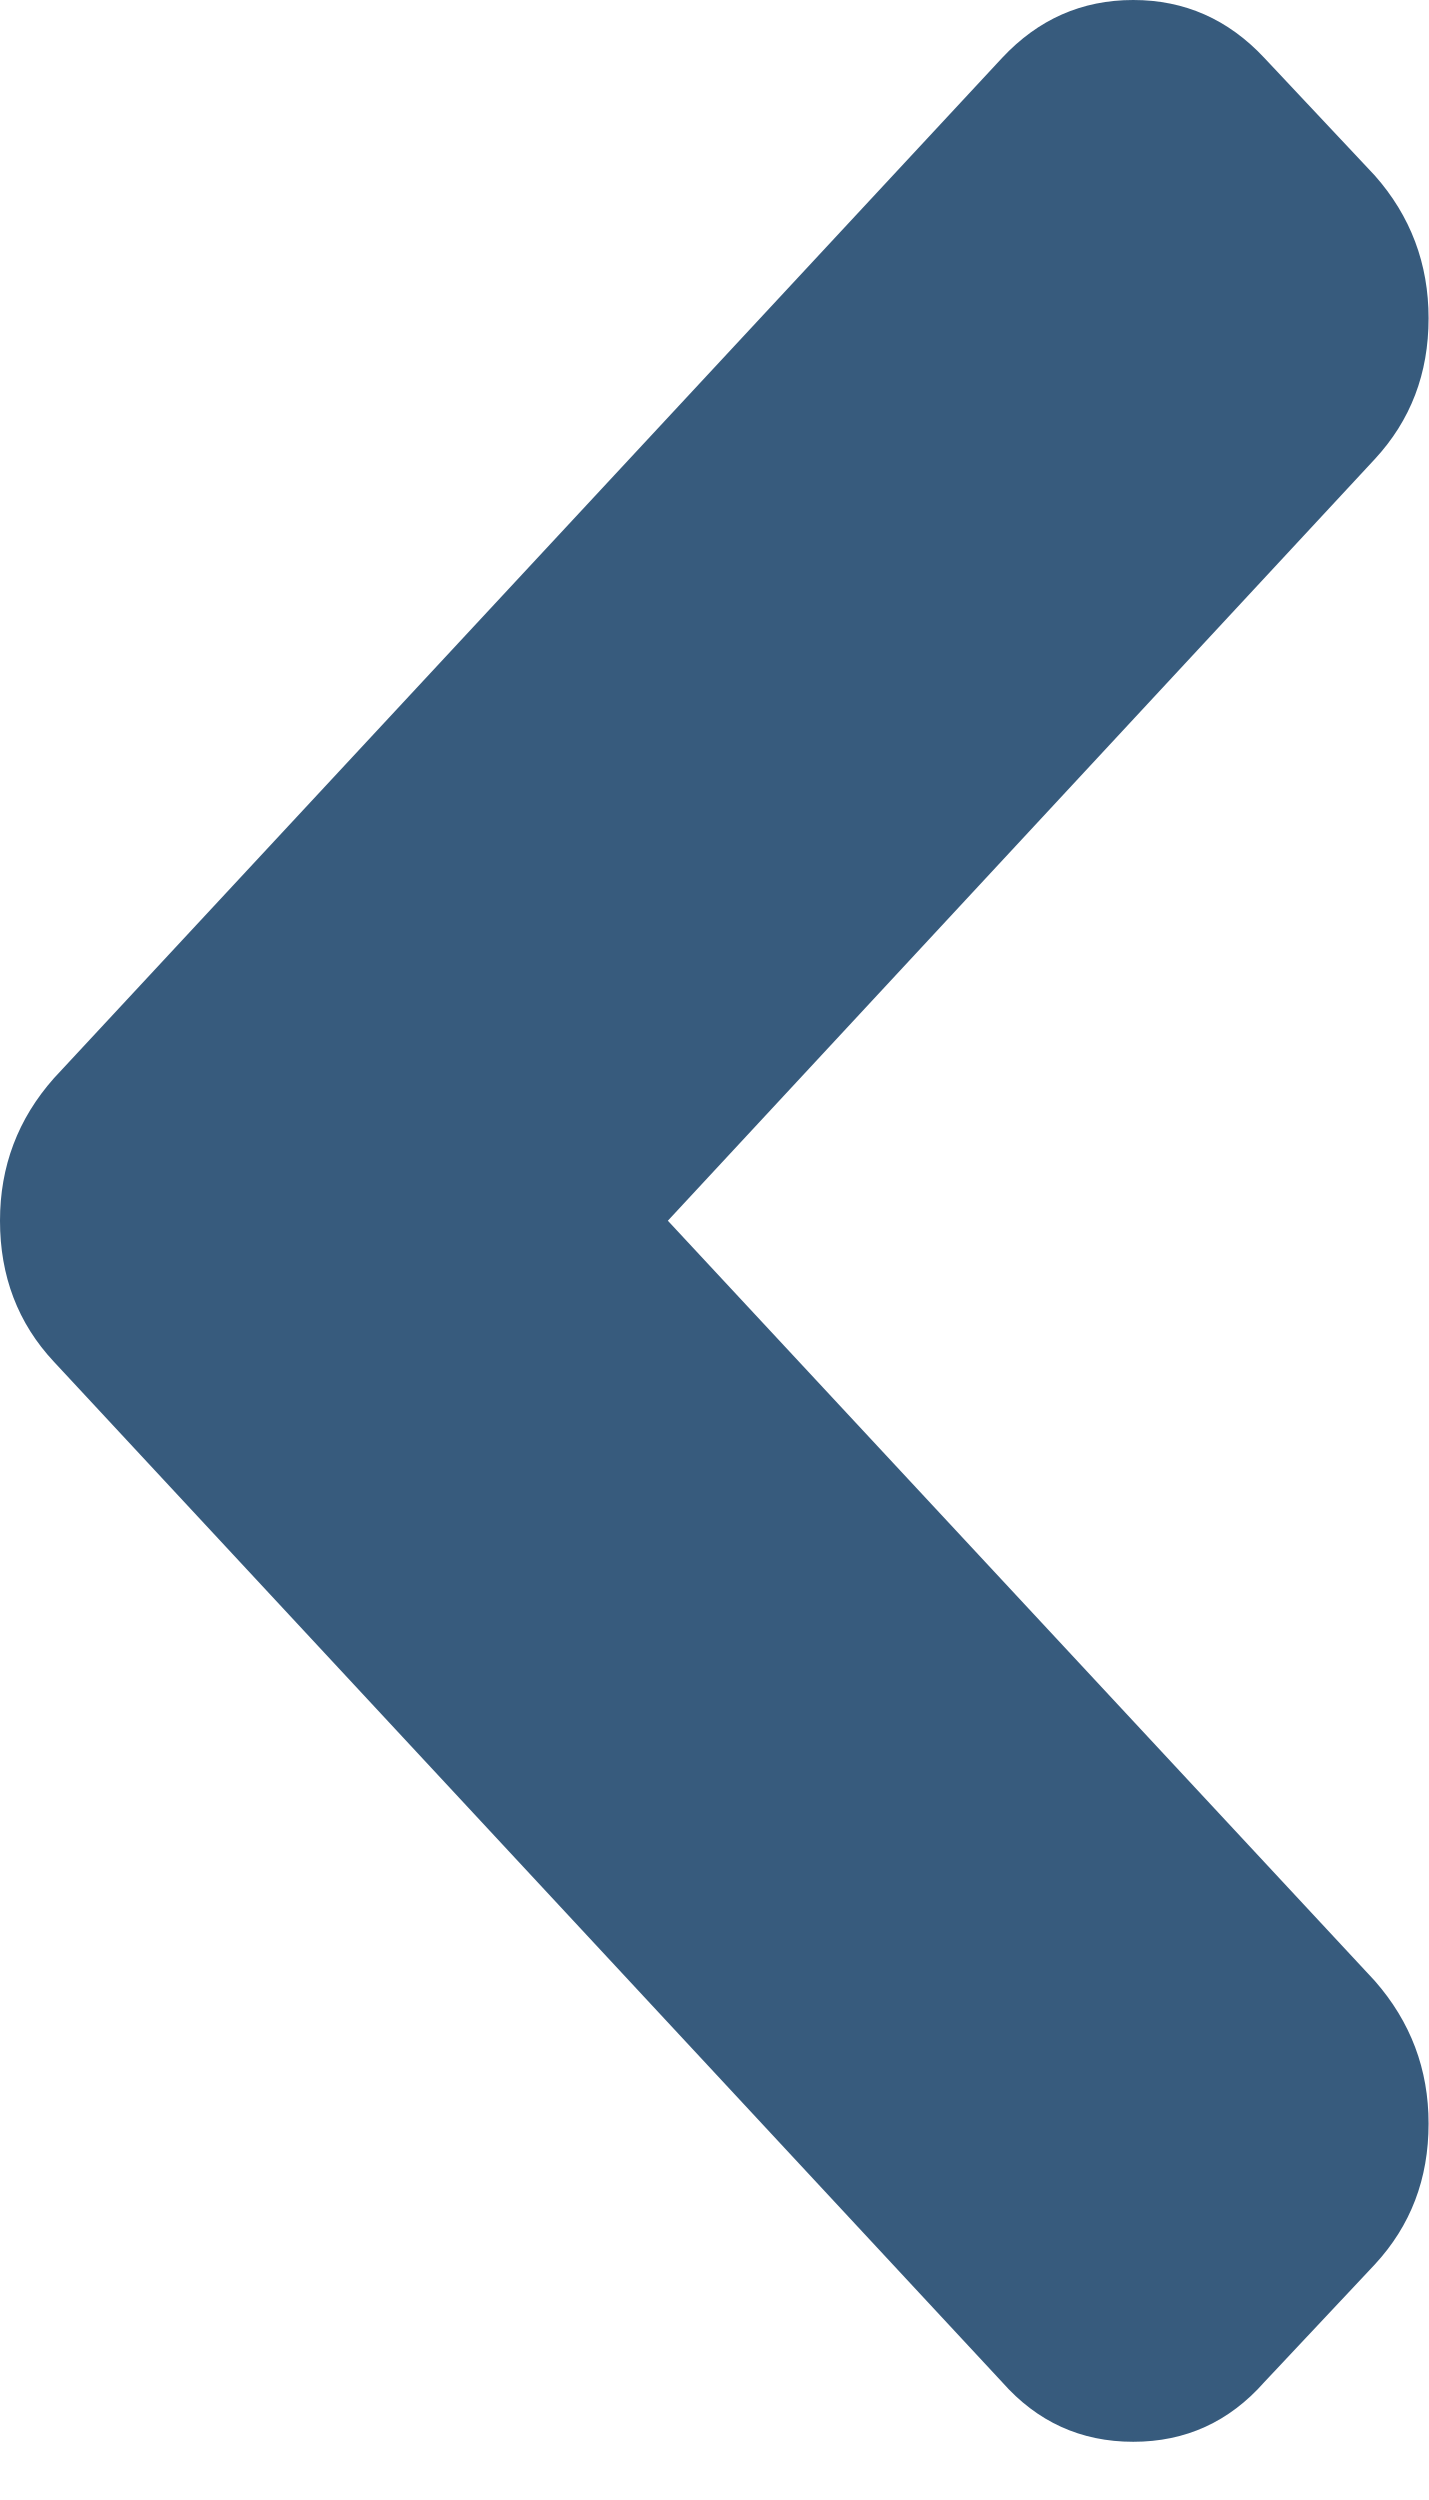
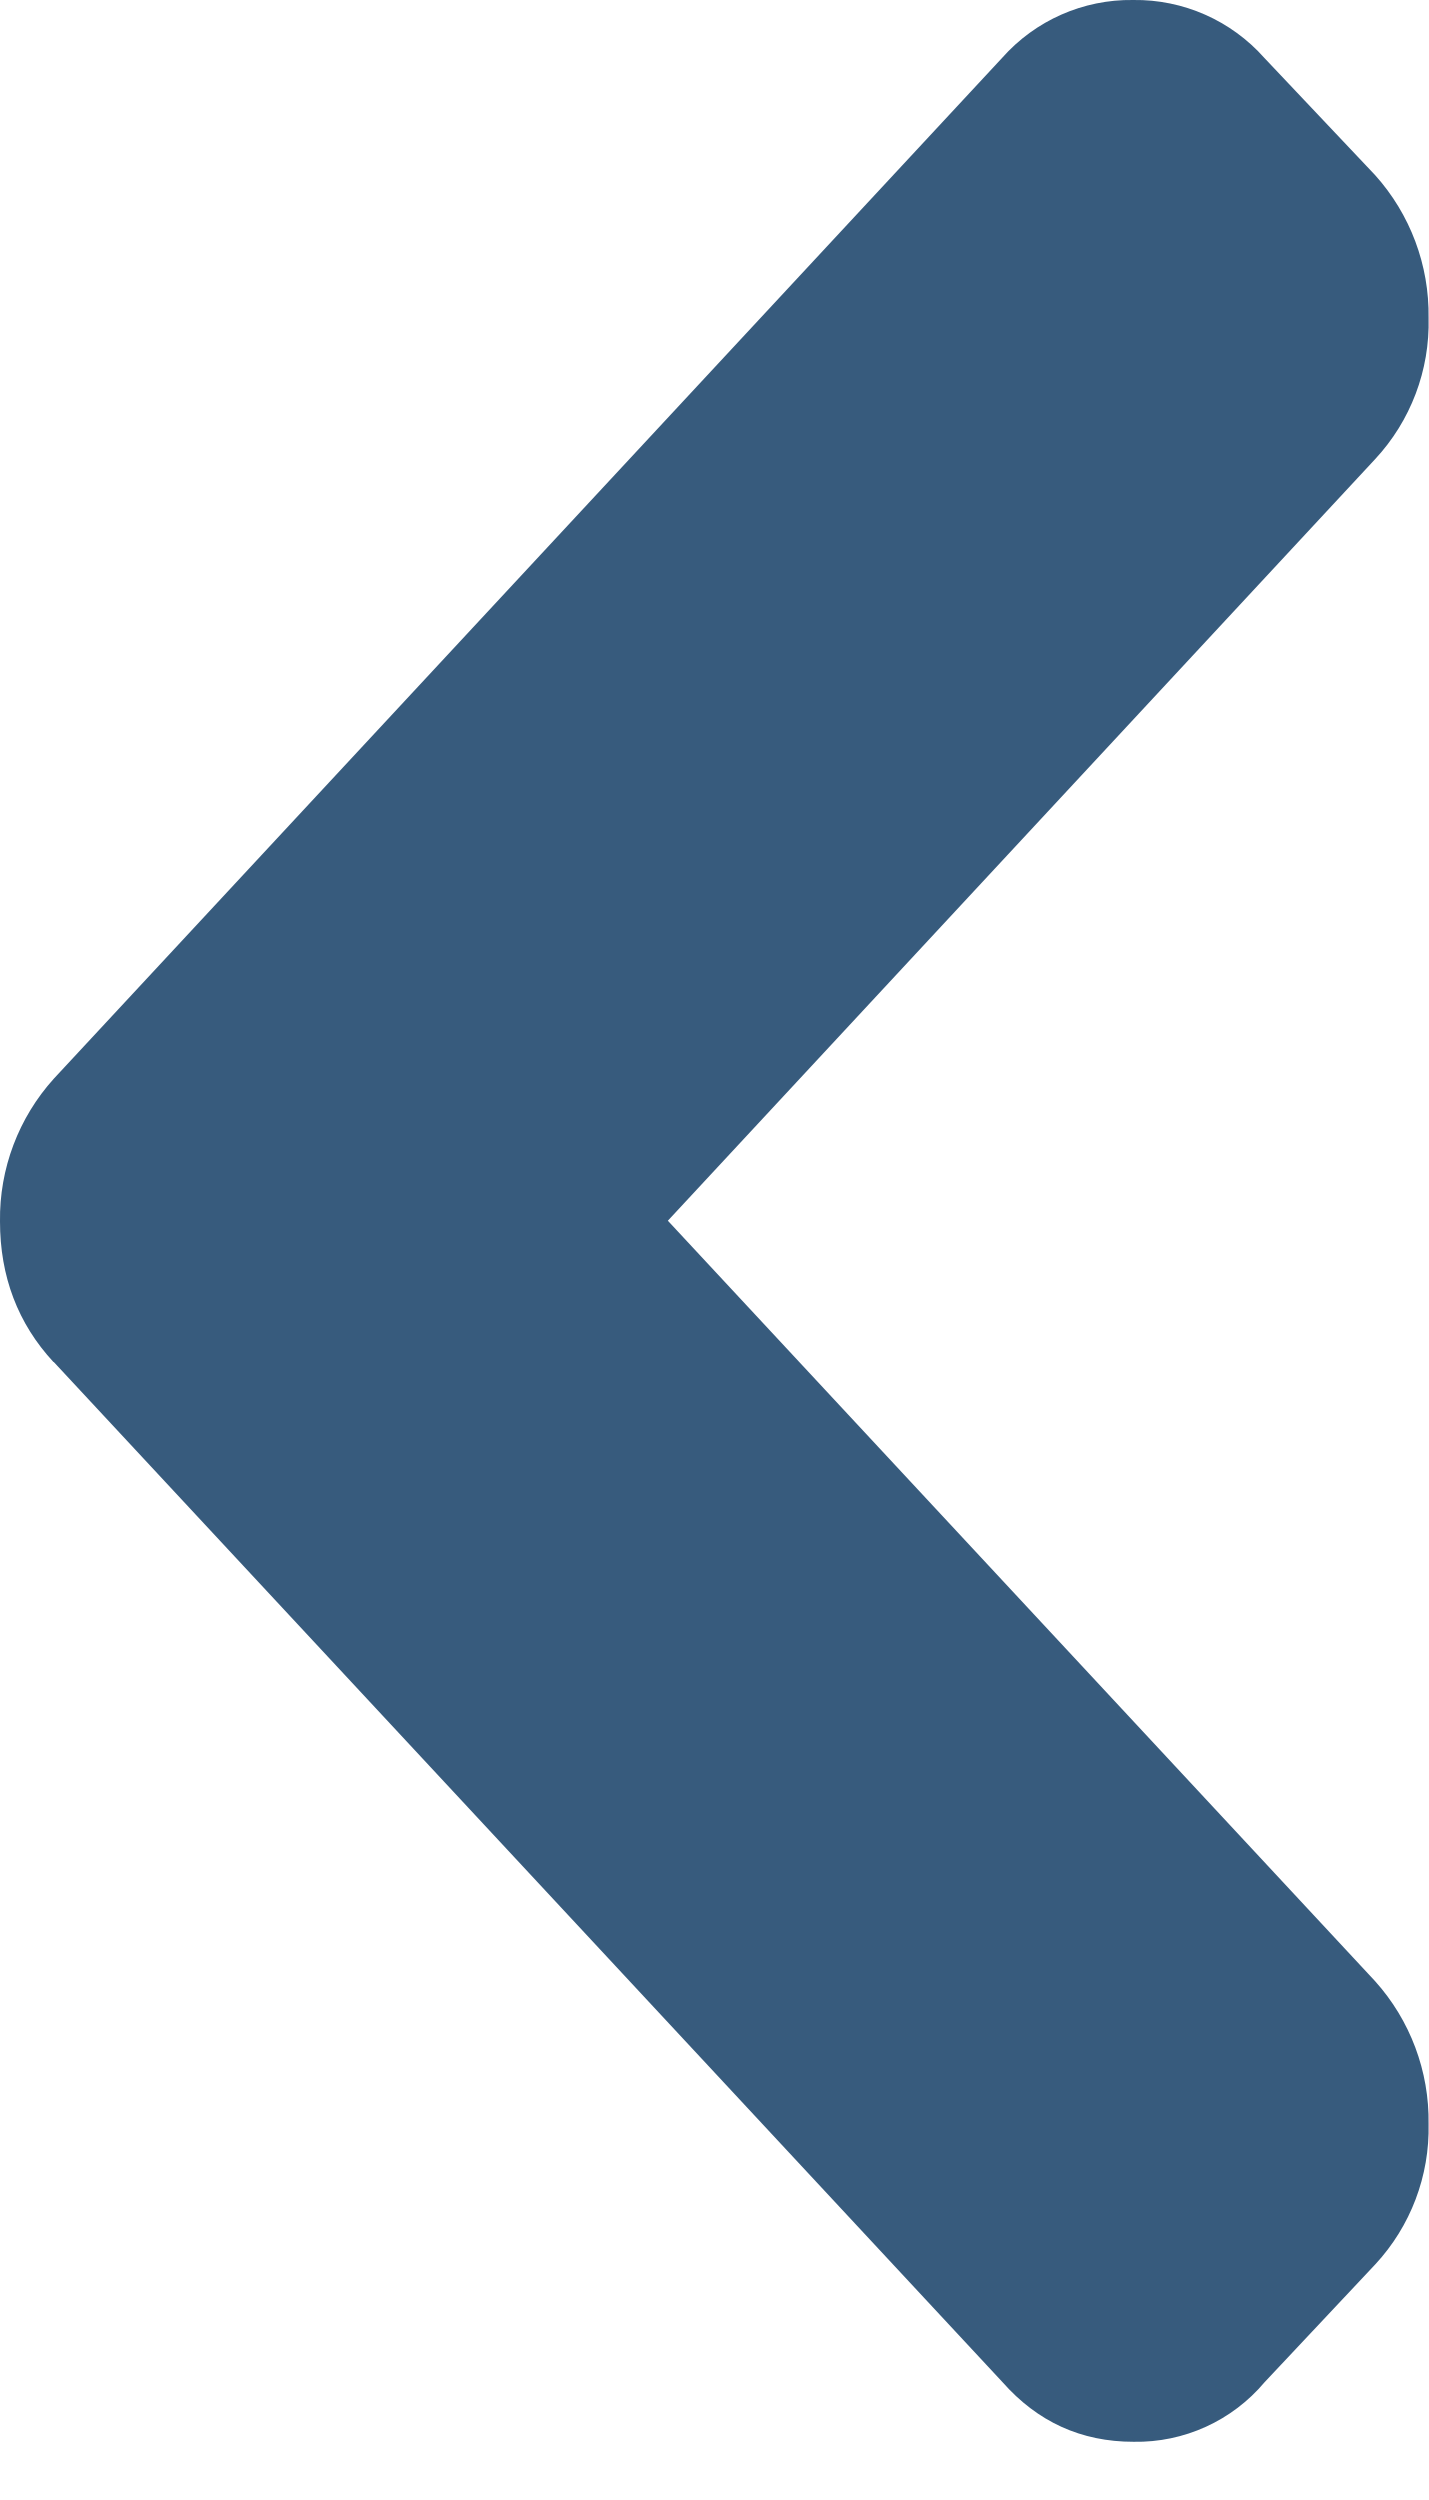
<svg xmlns="http://www.w3.org/2000/svg" width="4" height="7" viewBox="0 0 4 7" fill="none">
-   <path d="M0.151 3.813L2.806 6.67C2.904 6.781 3.026 6.837 3.173 6.837C3.32 6.837 3.442 6.781 3.54 6.67L3.849 6.341C3.95 6.232 4 6.101 4 5.946C4 5.794 3.95 5.661 3.849 5.546L1.87 3.418L3.849 1.286C3.95 1.177 4 1.046 4 0.891C4 0.739 3.95 0.605 3.849 0.491L3.54 0.162C3.439 0.054 3.317 4.18519e-07 3.173 4.06234e-07C3.029 3.93945e-07 2.907 0.054 2.806 0.162L0.151 3.019C0.05 3.133 1.27327e-06 3.266 1.25965e-06 3.418C-1.30593e-05 3.573 0.05 3.705 0.151 3.813Z" fill="#375B7D" />
+   <path d="M.15 3.813L2.807 6.67c.098.111.22.167.367.167a.468.468 0 0 0 .367-.167l.31-.33A.56.56 0 0 0 4 5.947a.585.585 0 0 0-.15-.4L1.87 3.418l1.98-2.132A.56.56 0 0 0 4 .89a.585.585 0 0 0-.15-.4L3.54.162A.482.482 0 0 0 3.173 0a.481.481 0 0 0-.367.162L.151 3.02a.585.585 0 0 0-.151.4c0 .154.05.286.15.394z" fill="#375B7D" />
</svg>
